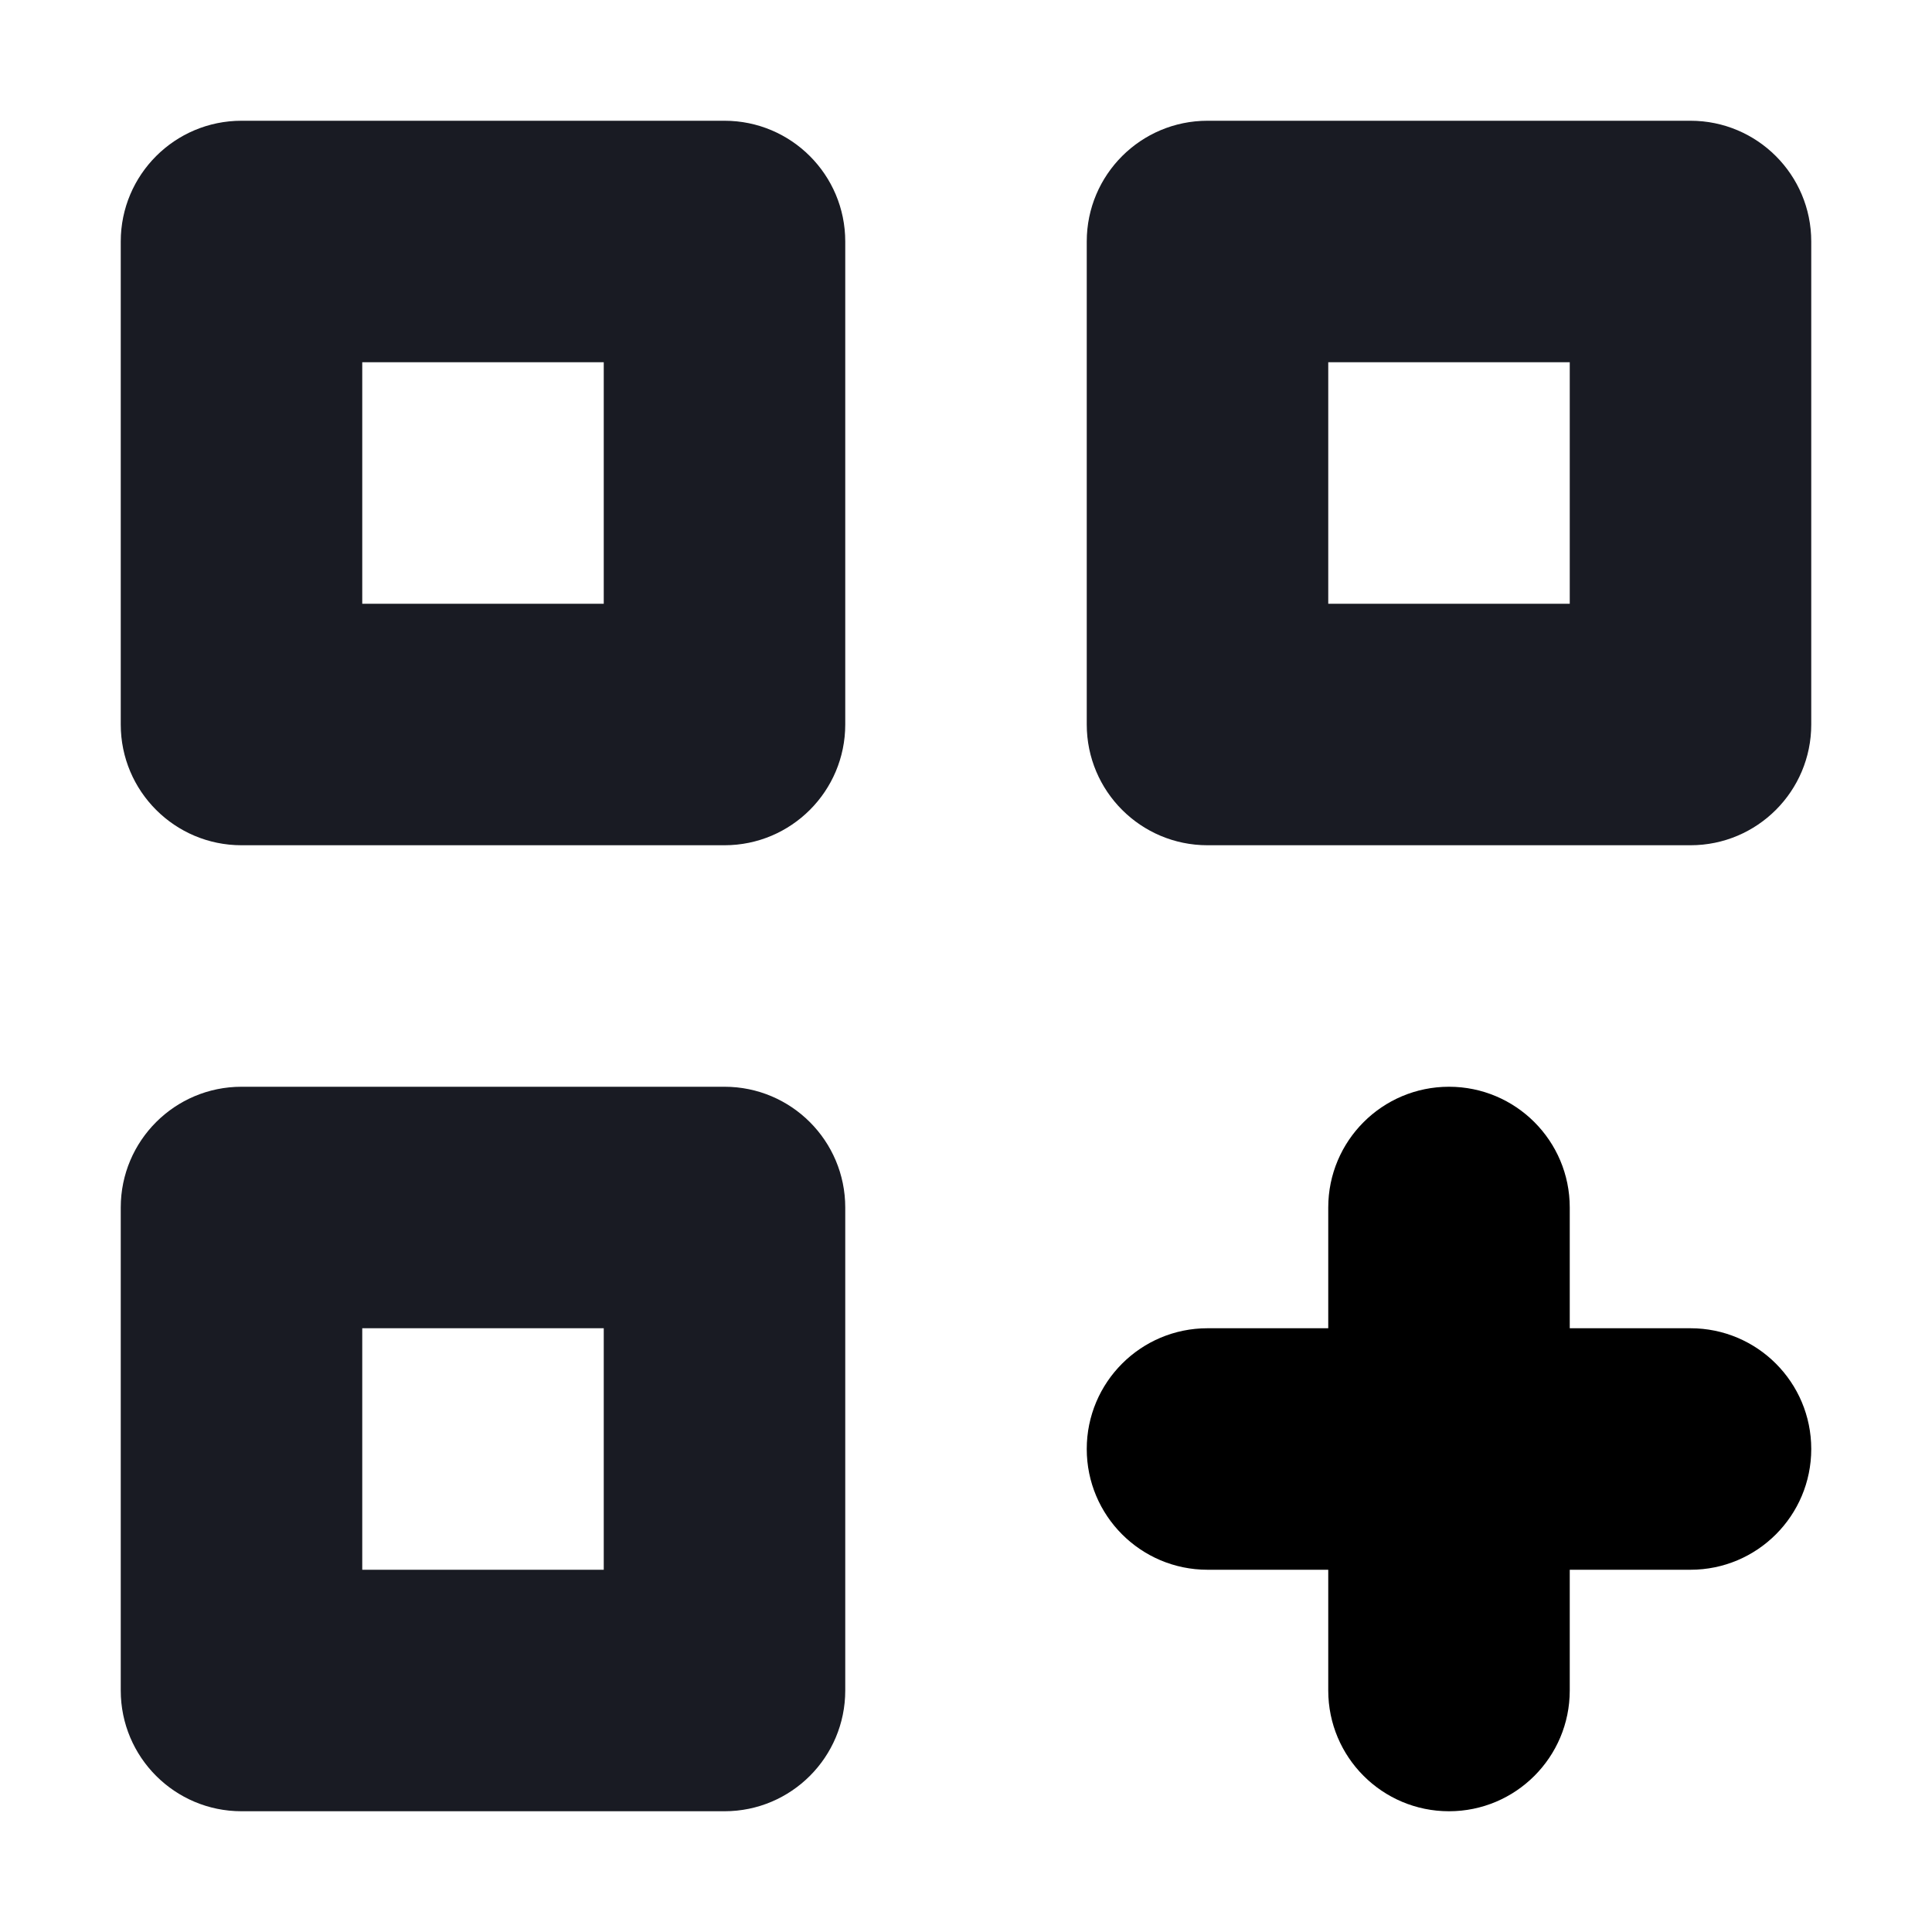
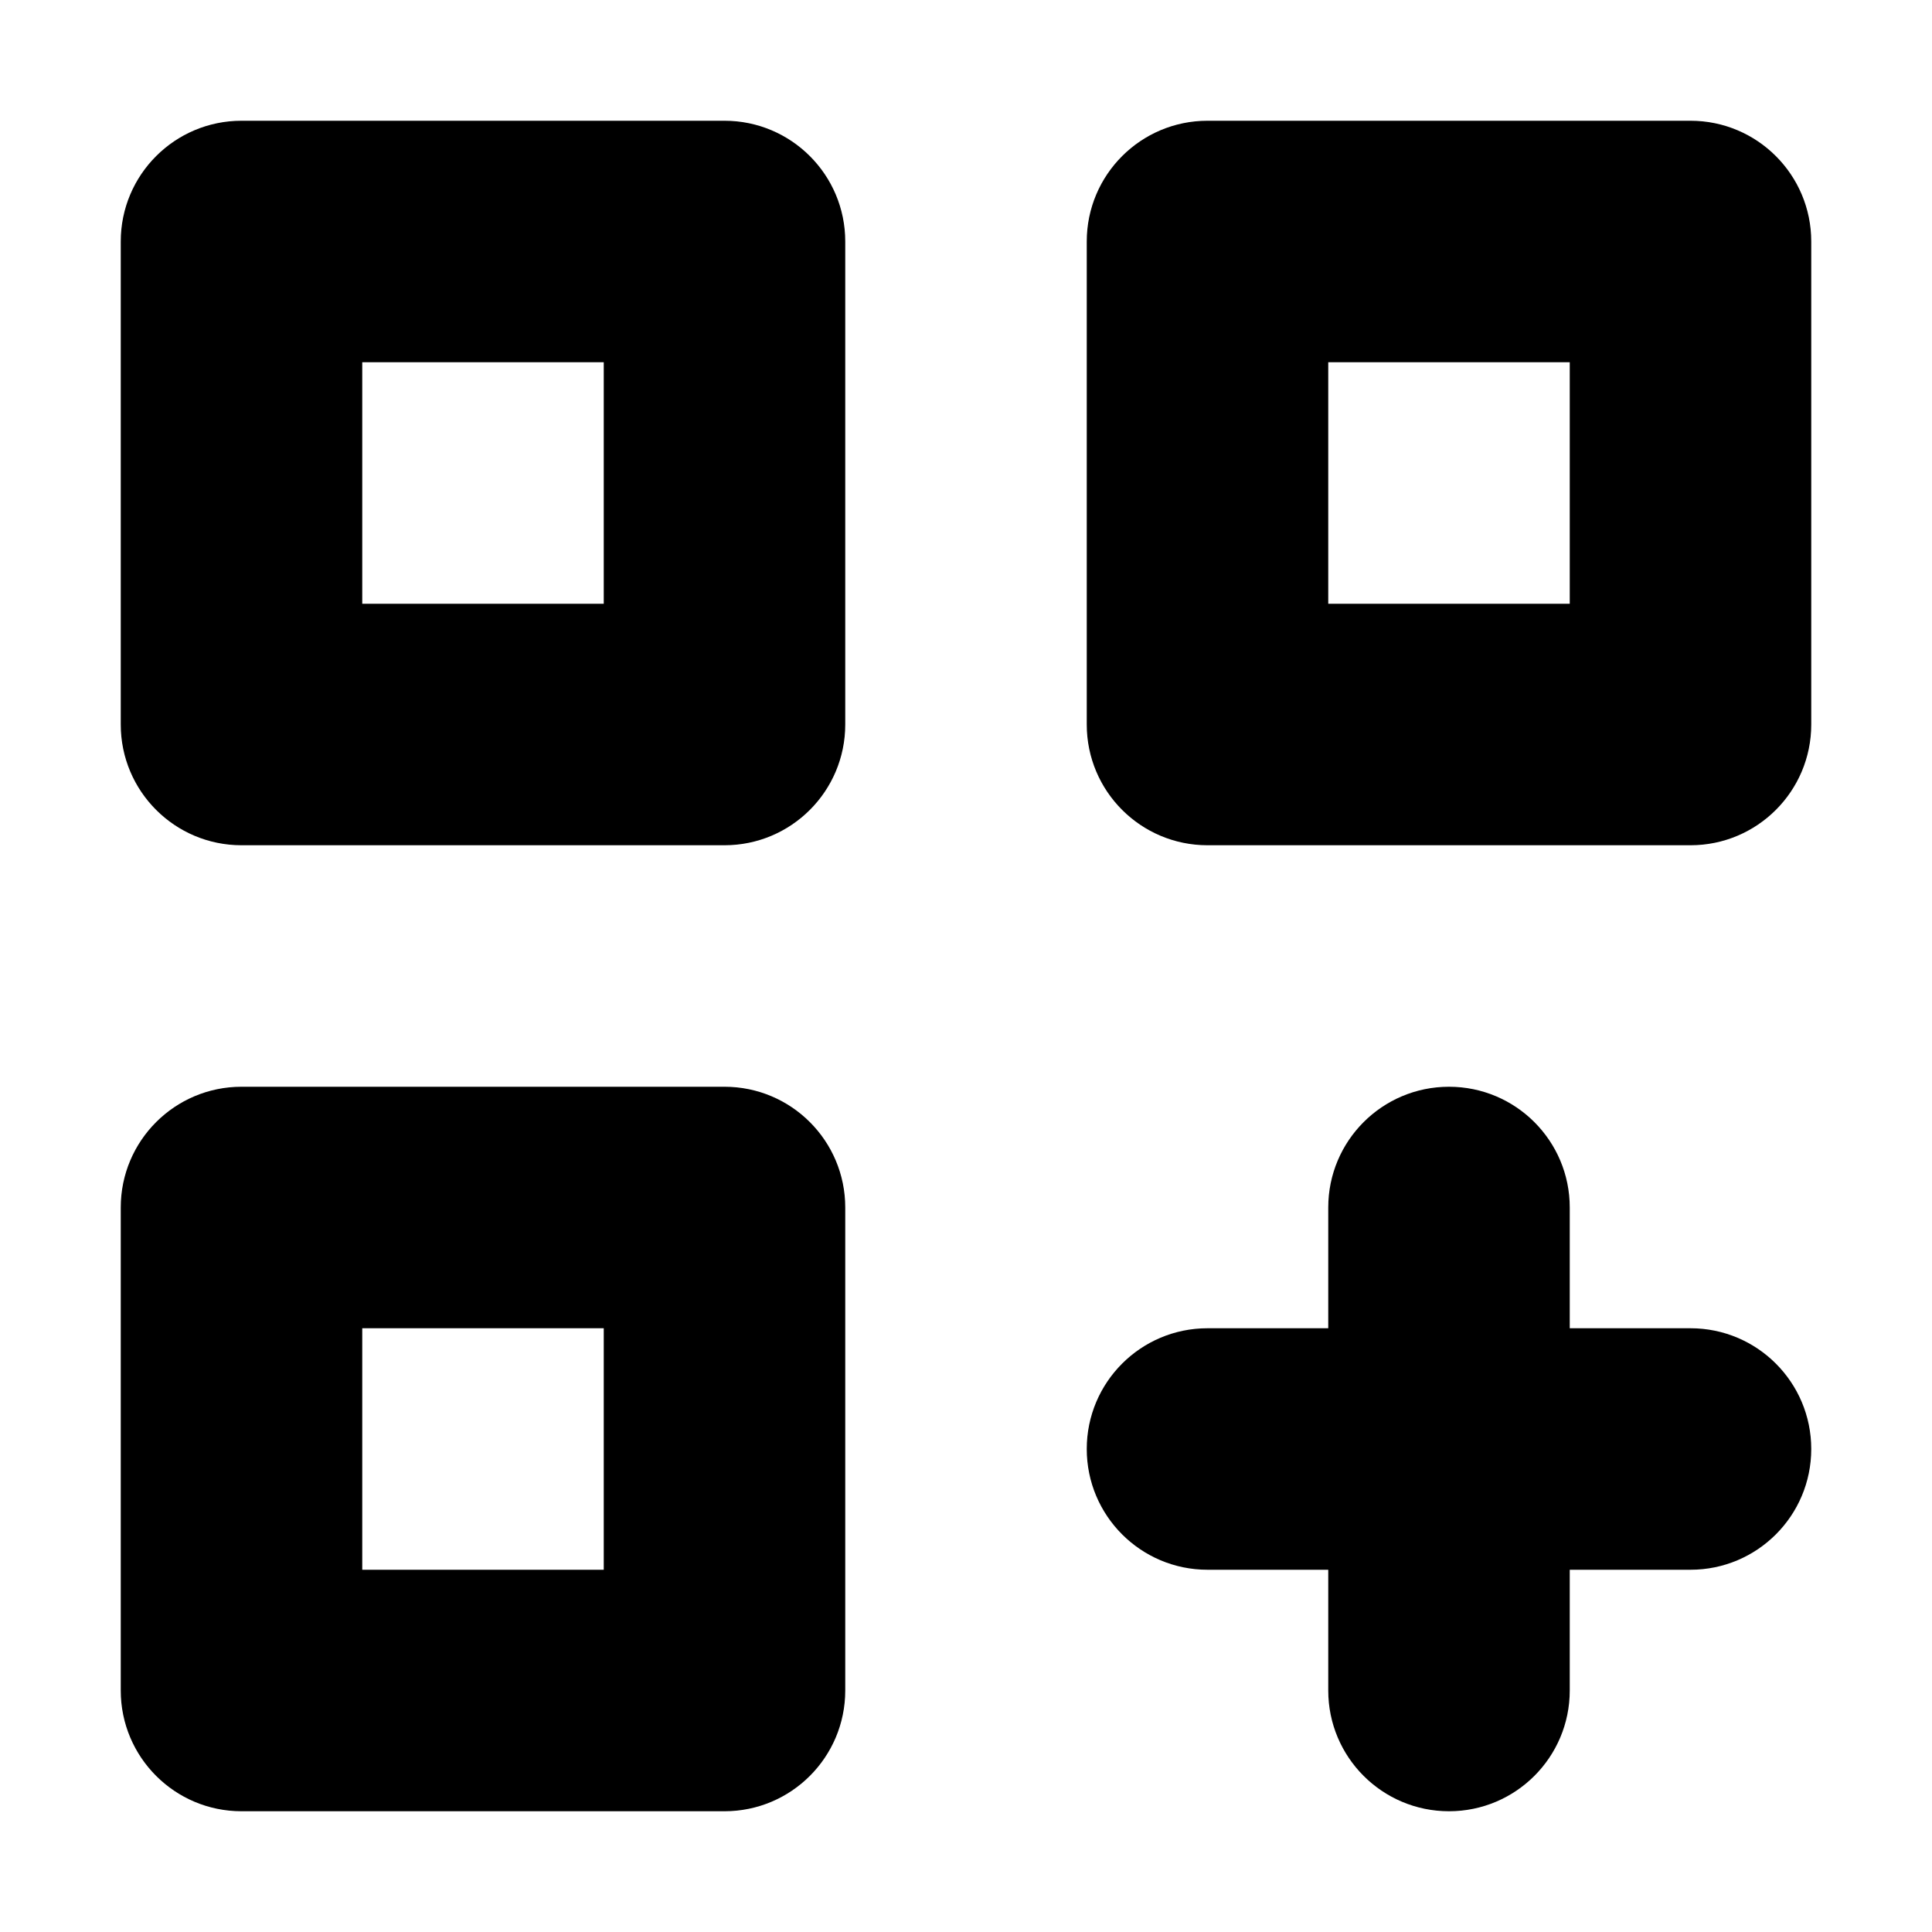
<svg xmlns="http://www.w3.org/2000/svg" width="16" height="16" viewBox="0 0 16 16">
-   <path fill-rule="evenodd" clip-rule="evenodd" d="M1 2a1 1 0 0 1 1-1h4a1 1 0 0 1 1 1v4a1 1 0 0 1-1 1H2a1 1 0 0 1-1-1V2Zm2 3V3h2v2H3ZM9 2a1 1 0 0 1 1-1h4a1 1 0 0 1 1 1v4a1 1 0 0 1-1 1h-4a1 1 0 0 1-1-1V2Zm2 3V3h2v2h-2ZM1 10a1 1 0 0 1 1-1h4a1 1 0 0 1 1 1v4a1 1 0 0 1-1 1H2a1 1 0 0 1-1-1v-4Zm2 3v-2h2v2H3Z" fill="#191B23" />
+   <path fill-rule="evenodd" clip-rule="evenodd" d="M1 2a1 1 0 0 1 1-1h4a1 1 0 0 1 1 1v4a1 1 0 0 1-1 1H2a1 1 0 0 1-1-1V2Zm2 3V3h2v2H3ZM9 2a1 1 0 0 1 1-1h4a1 1 0 0 1 1 1v4a1 1 0 0 1-1 1h-4a1 1 0 0 1-1-1V2Zm2 3V3h2v2h-2ZM1 10a1 1 0 0 1 1-1h4a1 1 0 0 1 1 1v4a1 1 0 0 1-1 1H2a1 1 0 0 1-1-1v-4Zm2 3v-2h2v2H3Z" />
  <path d="M11 10a1 1 0 1 1 2 0v1h1a1 1 0 1 1 0 2h-1v1a1 1 0 1 1-2 0v-1h-1a1 1 0 1 1 0-2h1v-1Z" />
</svg>
